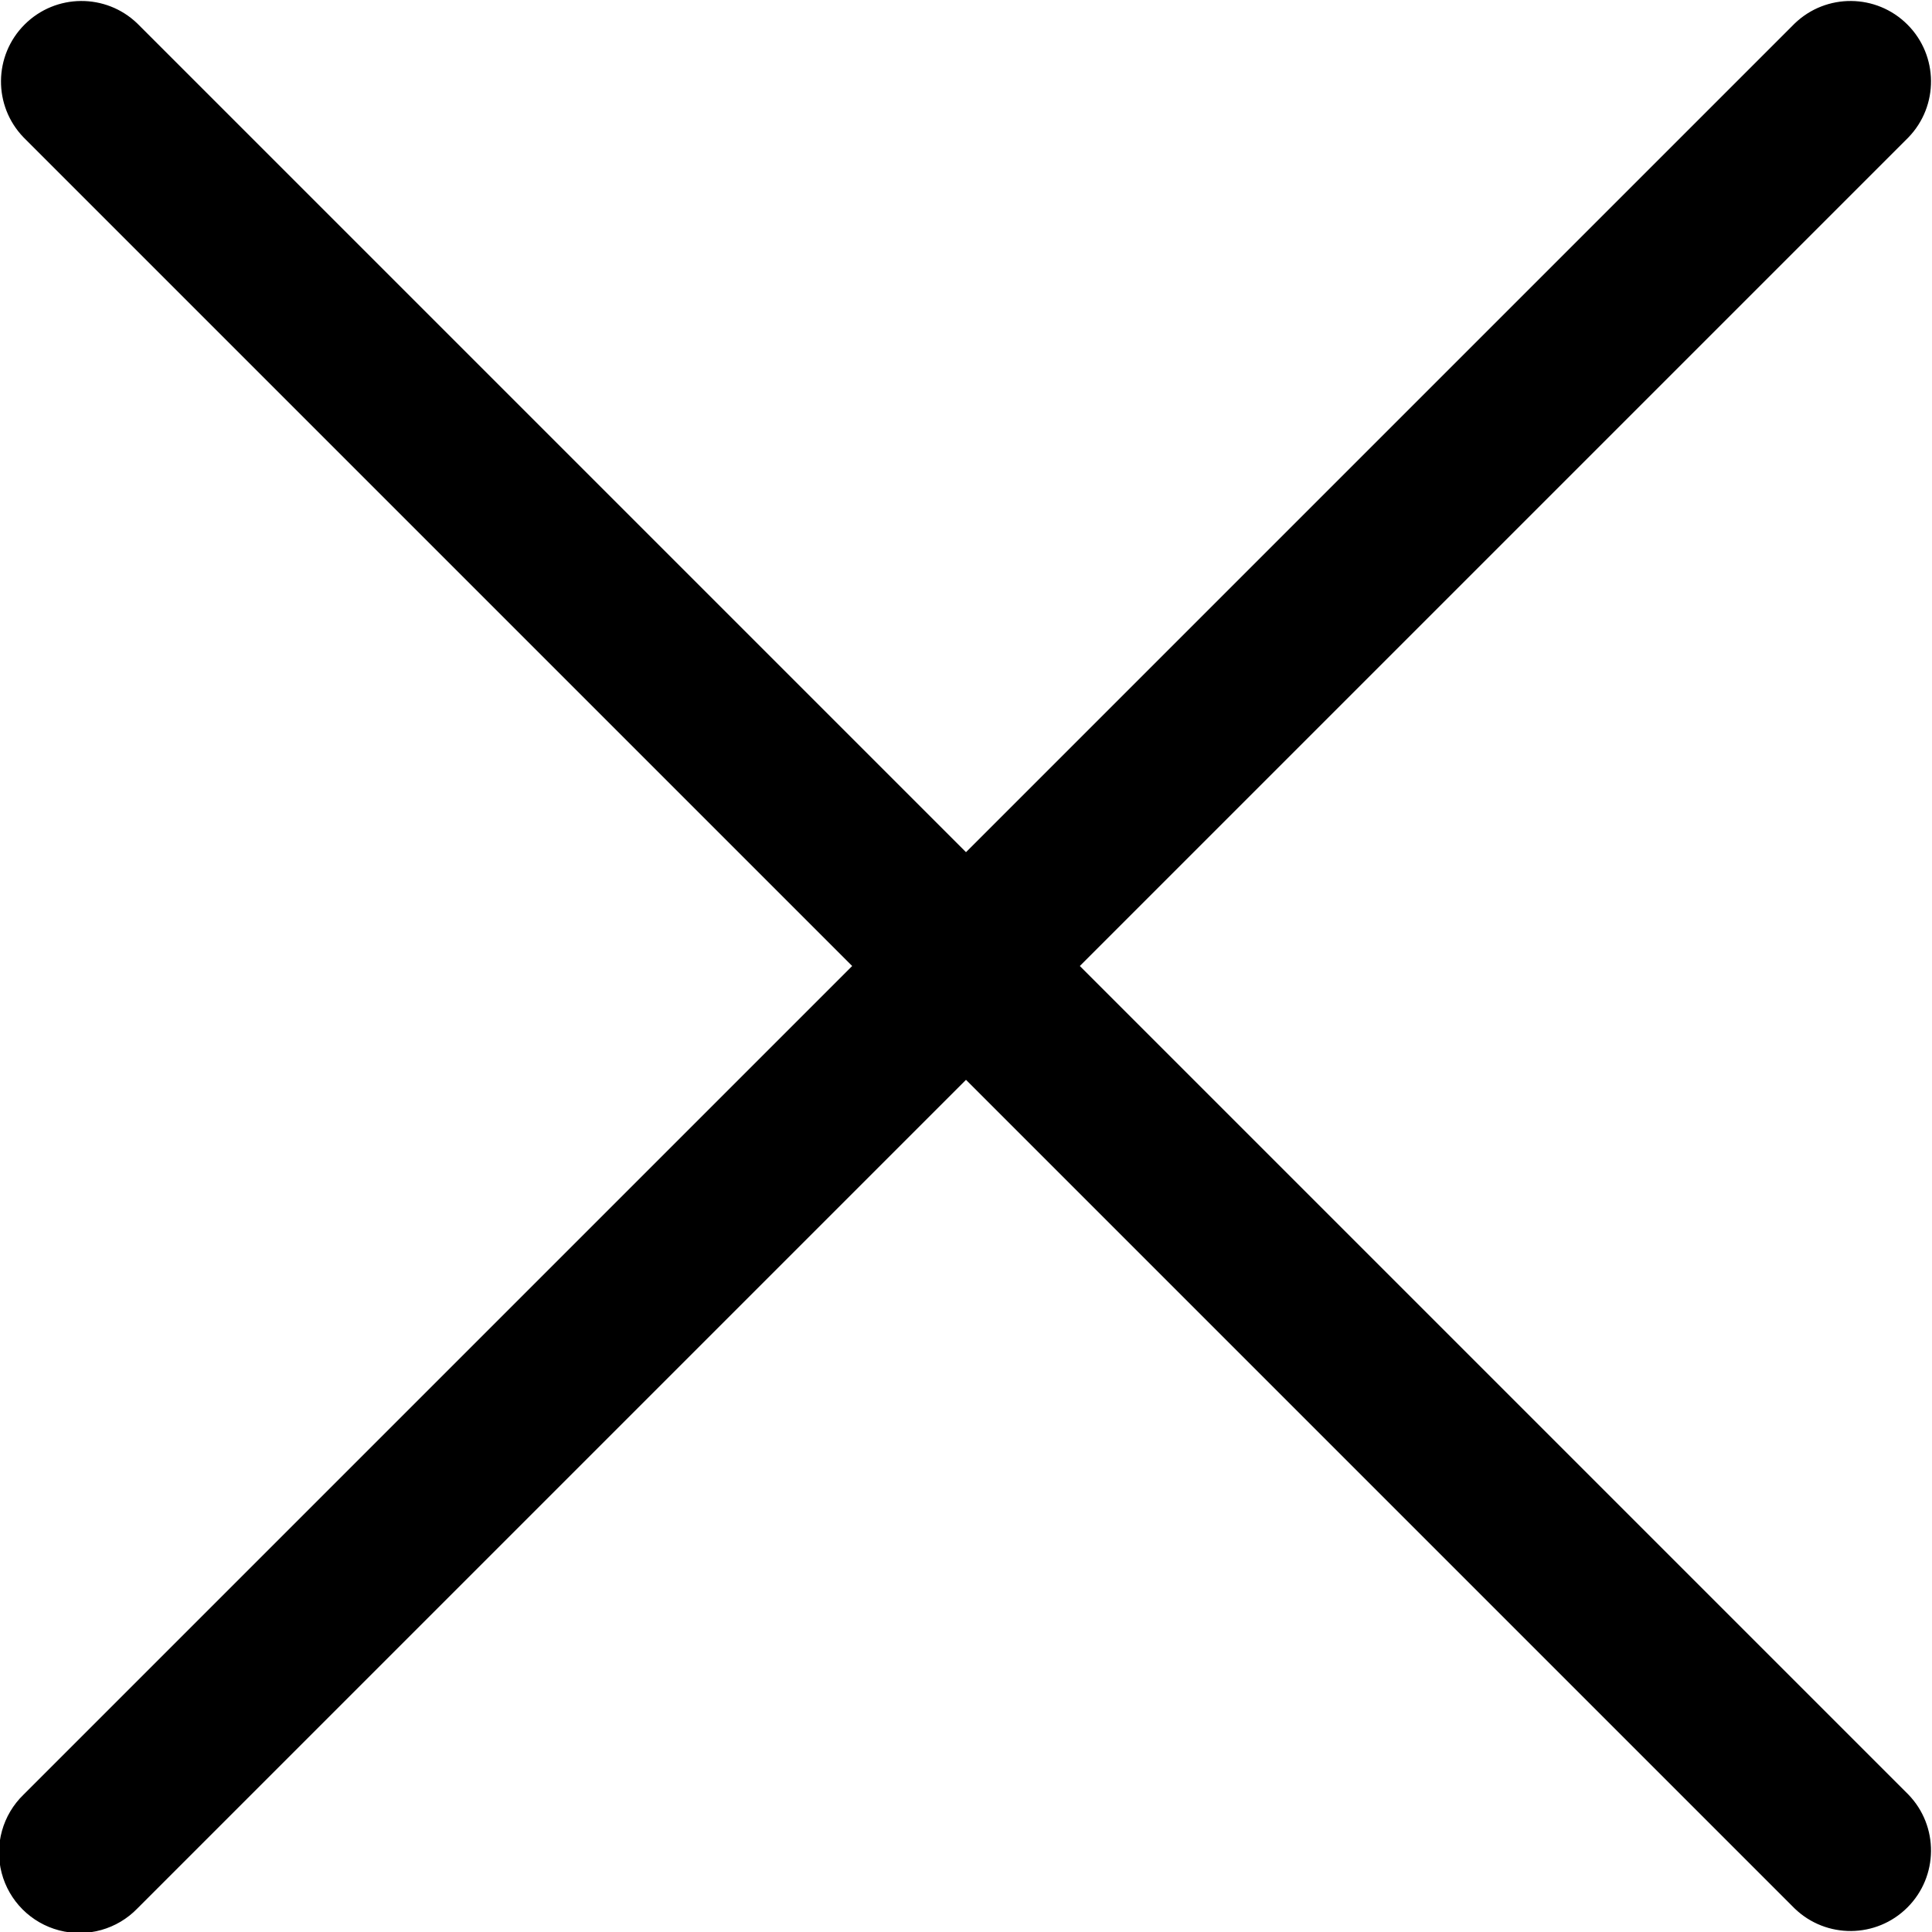
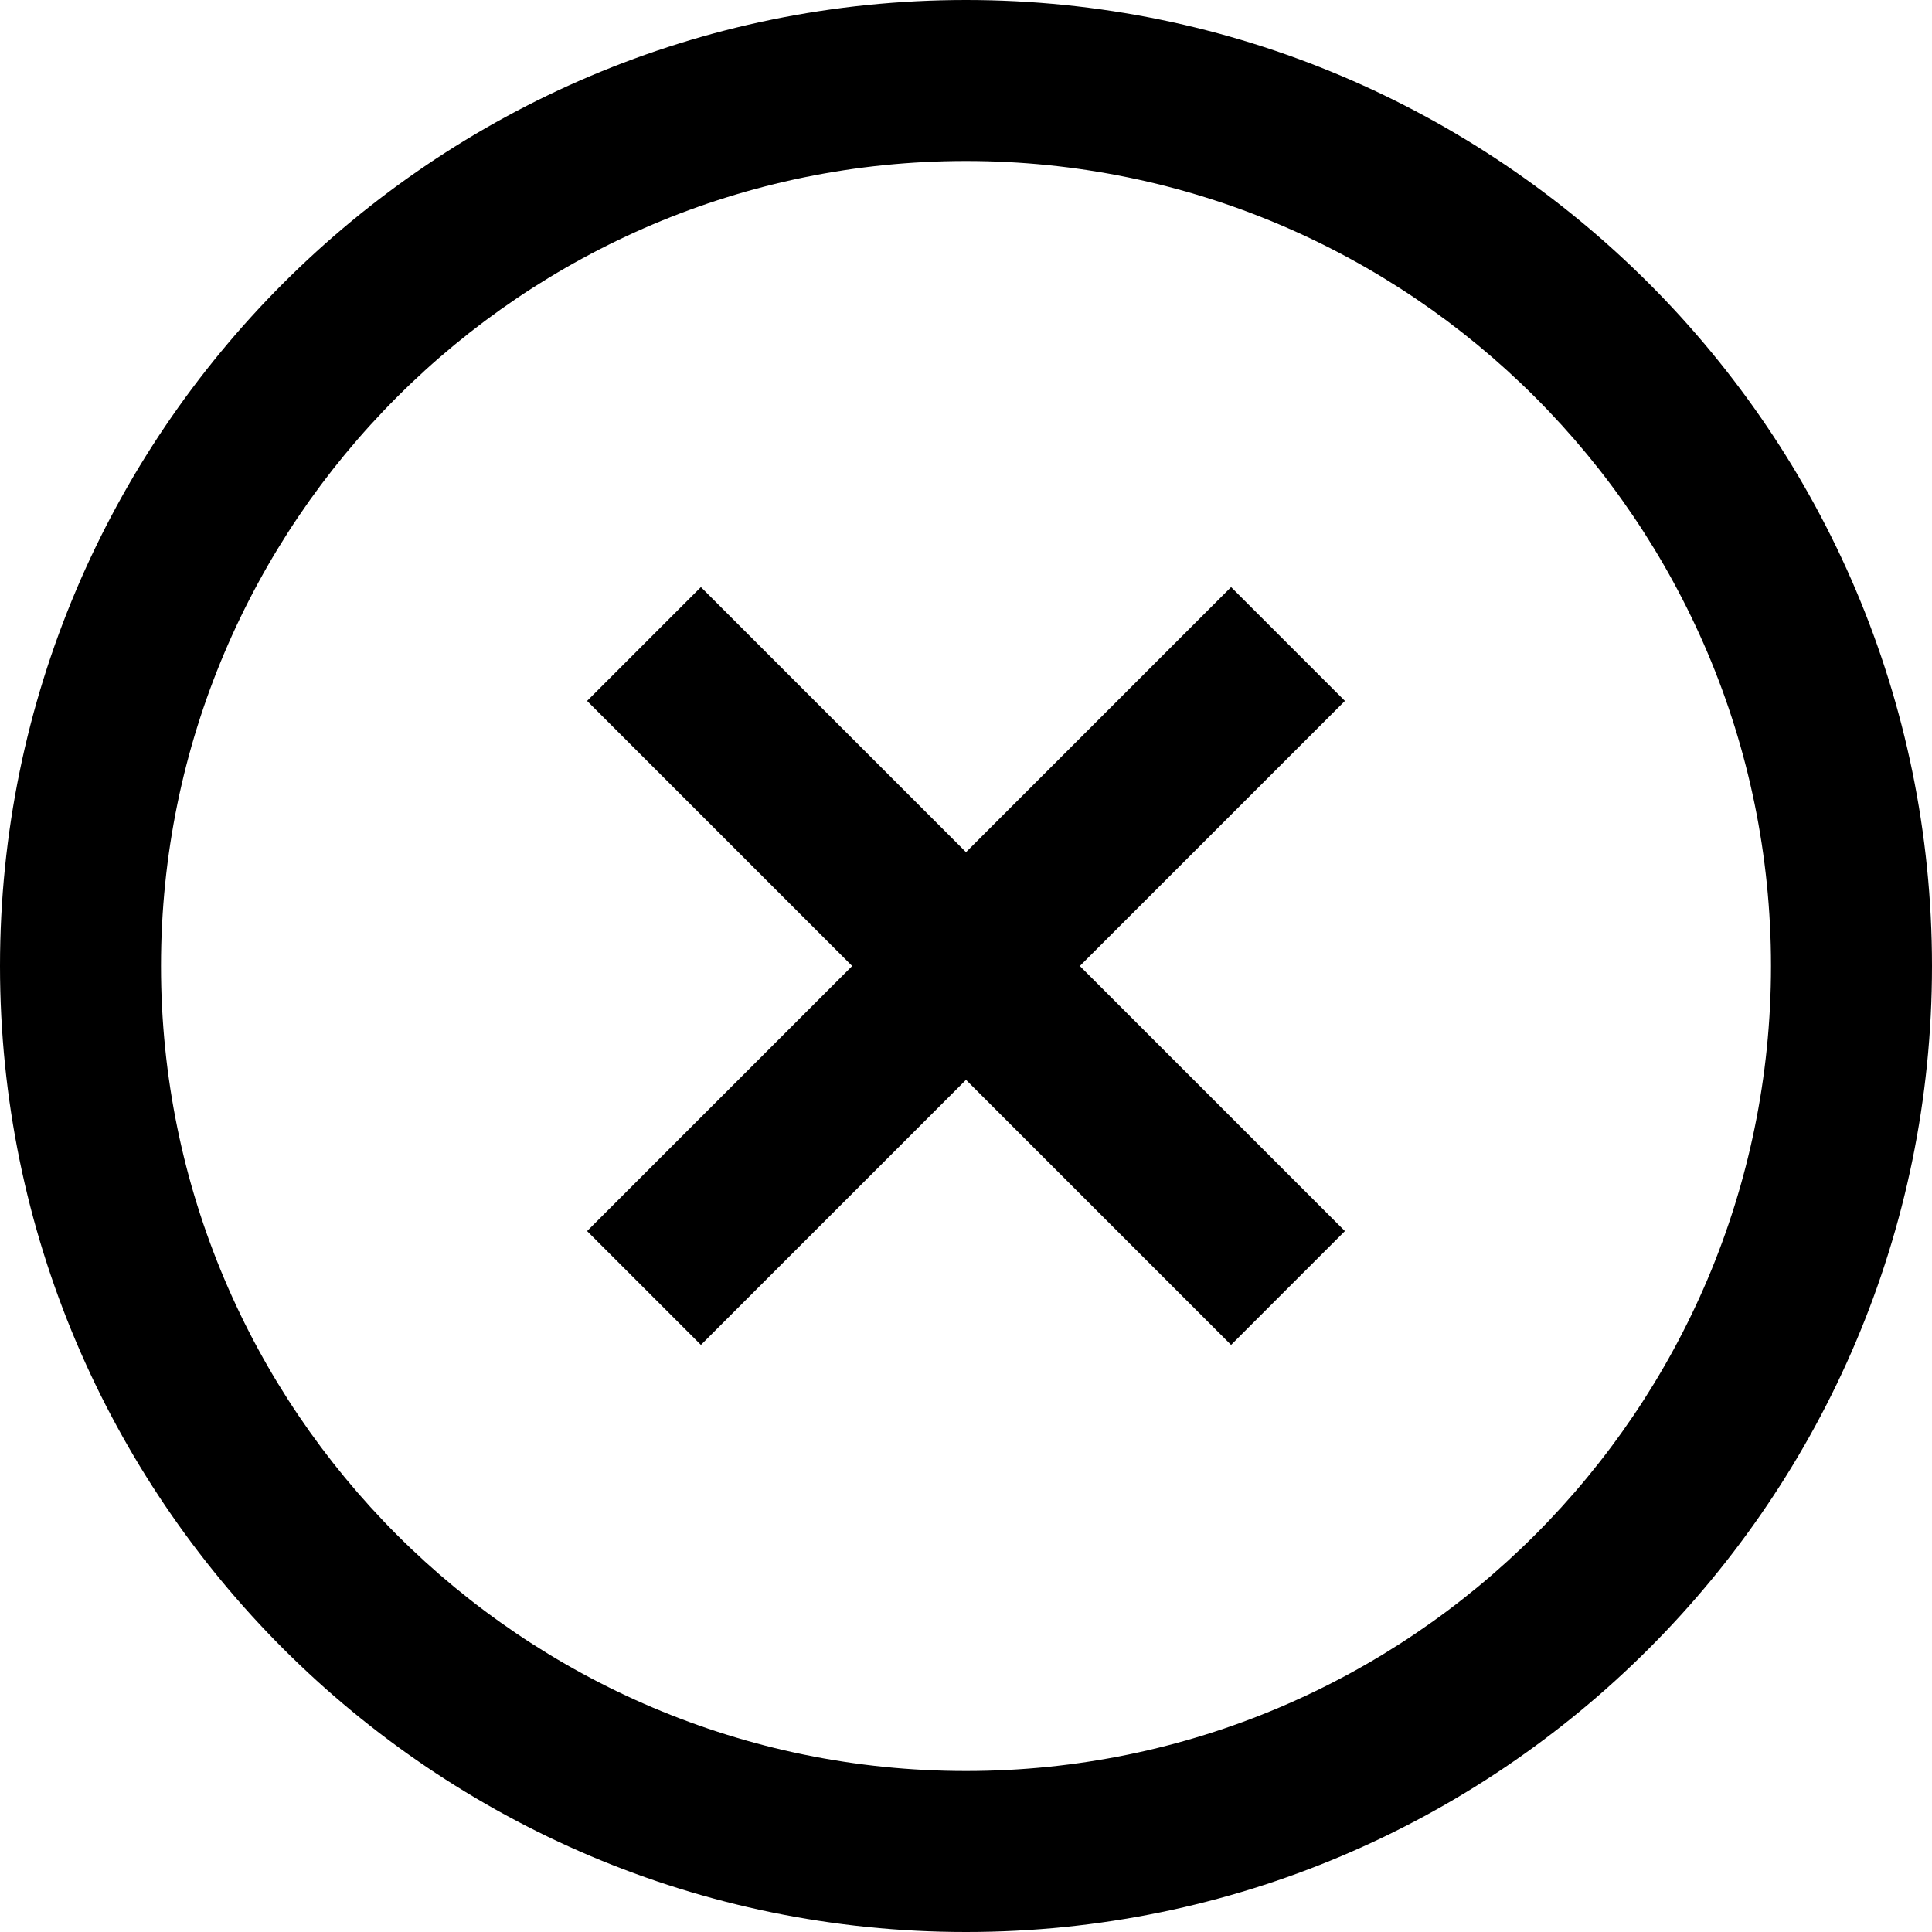
- <svg xmlns="http://www.w3.org/2000/svg" id="Outline" viewBox="0 0 24 24" width="512" height="512">
-   <path d="M13.414,12,23.707,1.707A1,1,0,0,0,22.293.293L12,10.586,1.707.293A1,1,0,0,0,.293,1.707L10.586,12,.293,22.293a1,1,0,1,0,1.414,1.414L12,13.414,22.293,23.707a1,1,0,0,0,1.414-1.414Z" />
+ <svg xmlns="http://www.w3.org/2000/svg" id="Layer_1" data-name="Layer 1" viewBox="0 0 24 24" width="512" height="512">
+   <path d="m16.707,8.707l-3.293,3.293,3.293,3.293-1.414,1.414-3.293-3.293-3.293,3.293-1.414-1.414,3.293-3.293-3.293-3.293,1.414-1.414,3.293,3.293,3.293-3.293,1.414,1.414Zm7.293,3.293c0,6.617-5.383,12-12,12S0,18.617,0,12,5.383,0,12,0s12,5.383,12,12Zm-2,0c0-5.514-4.486-10-10-10S2,6.486,2,12s4.486,10,10,10,10-4.486,10-10Z" />
</svg>
